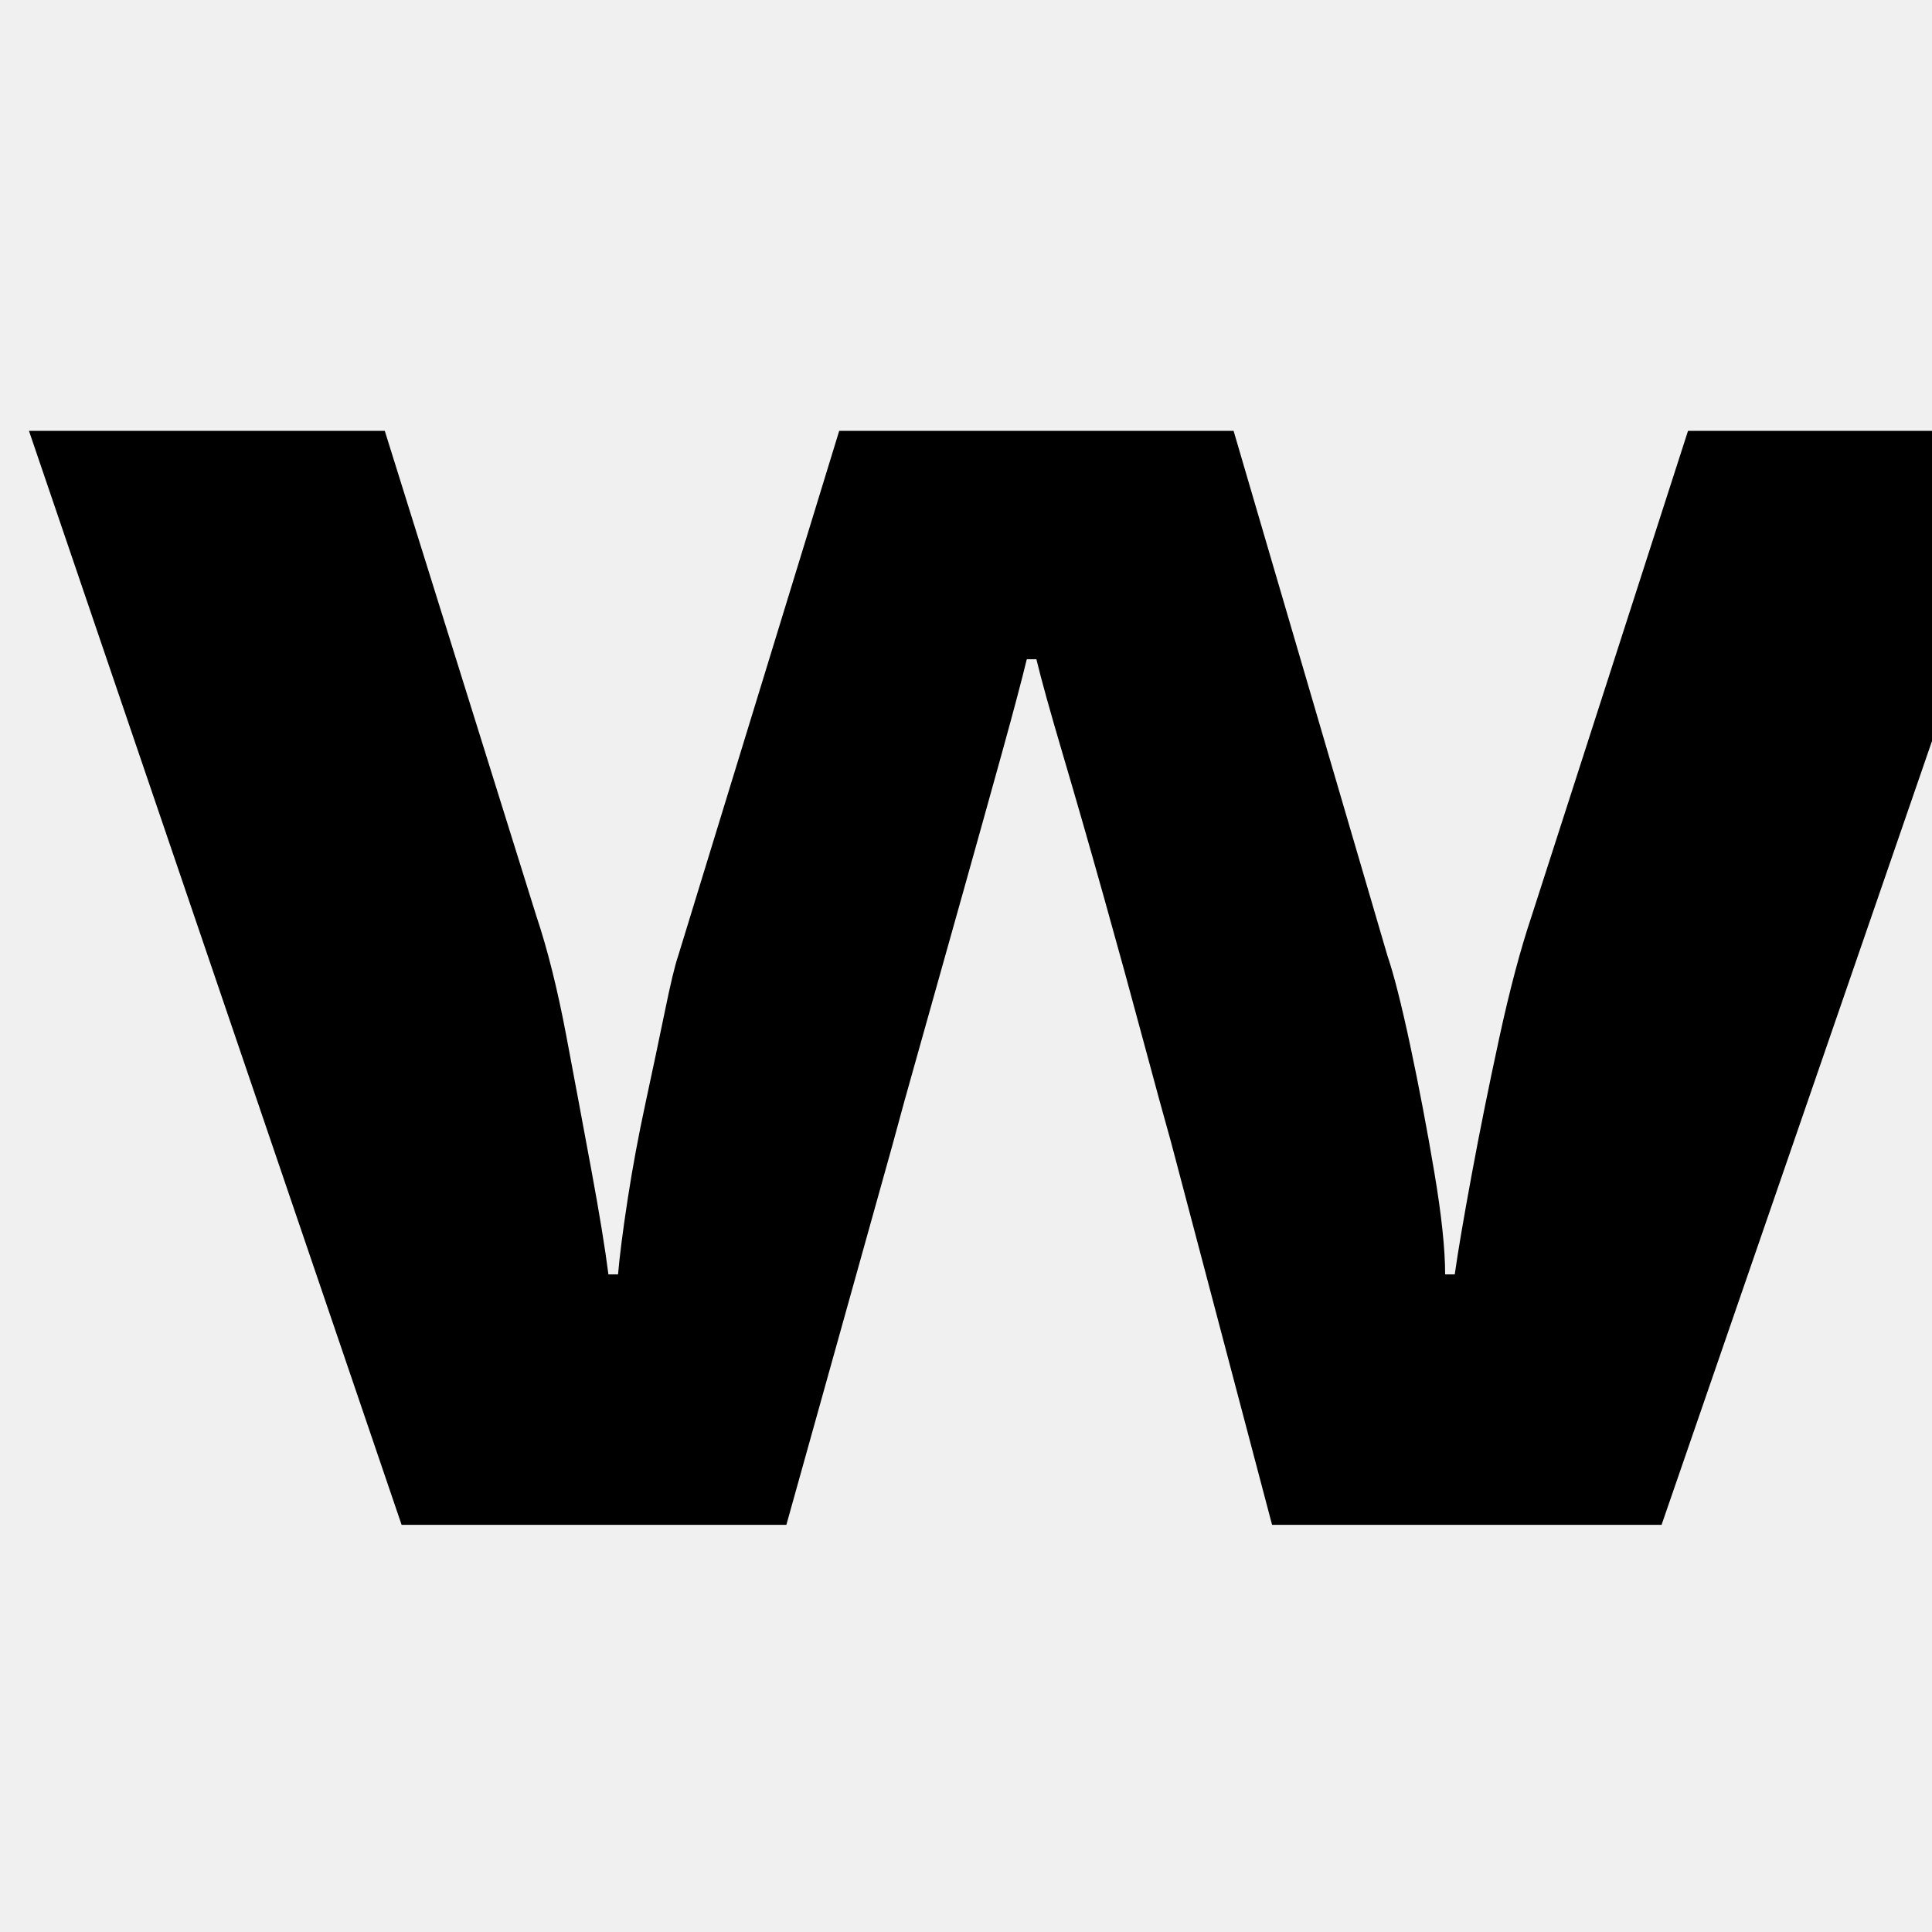
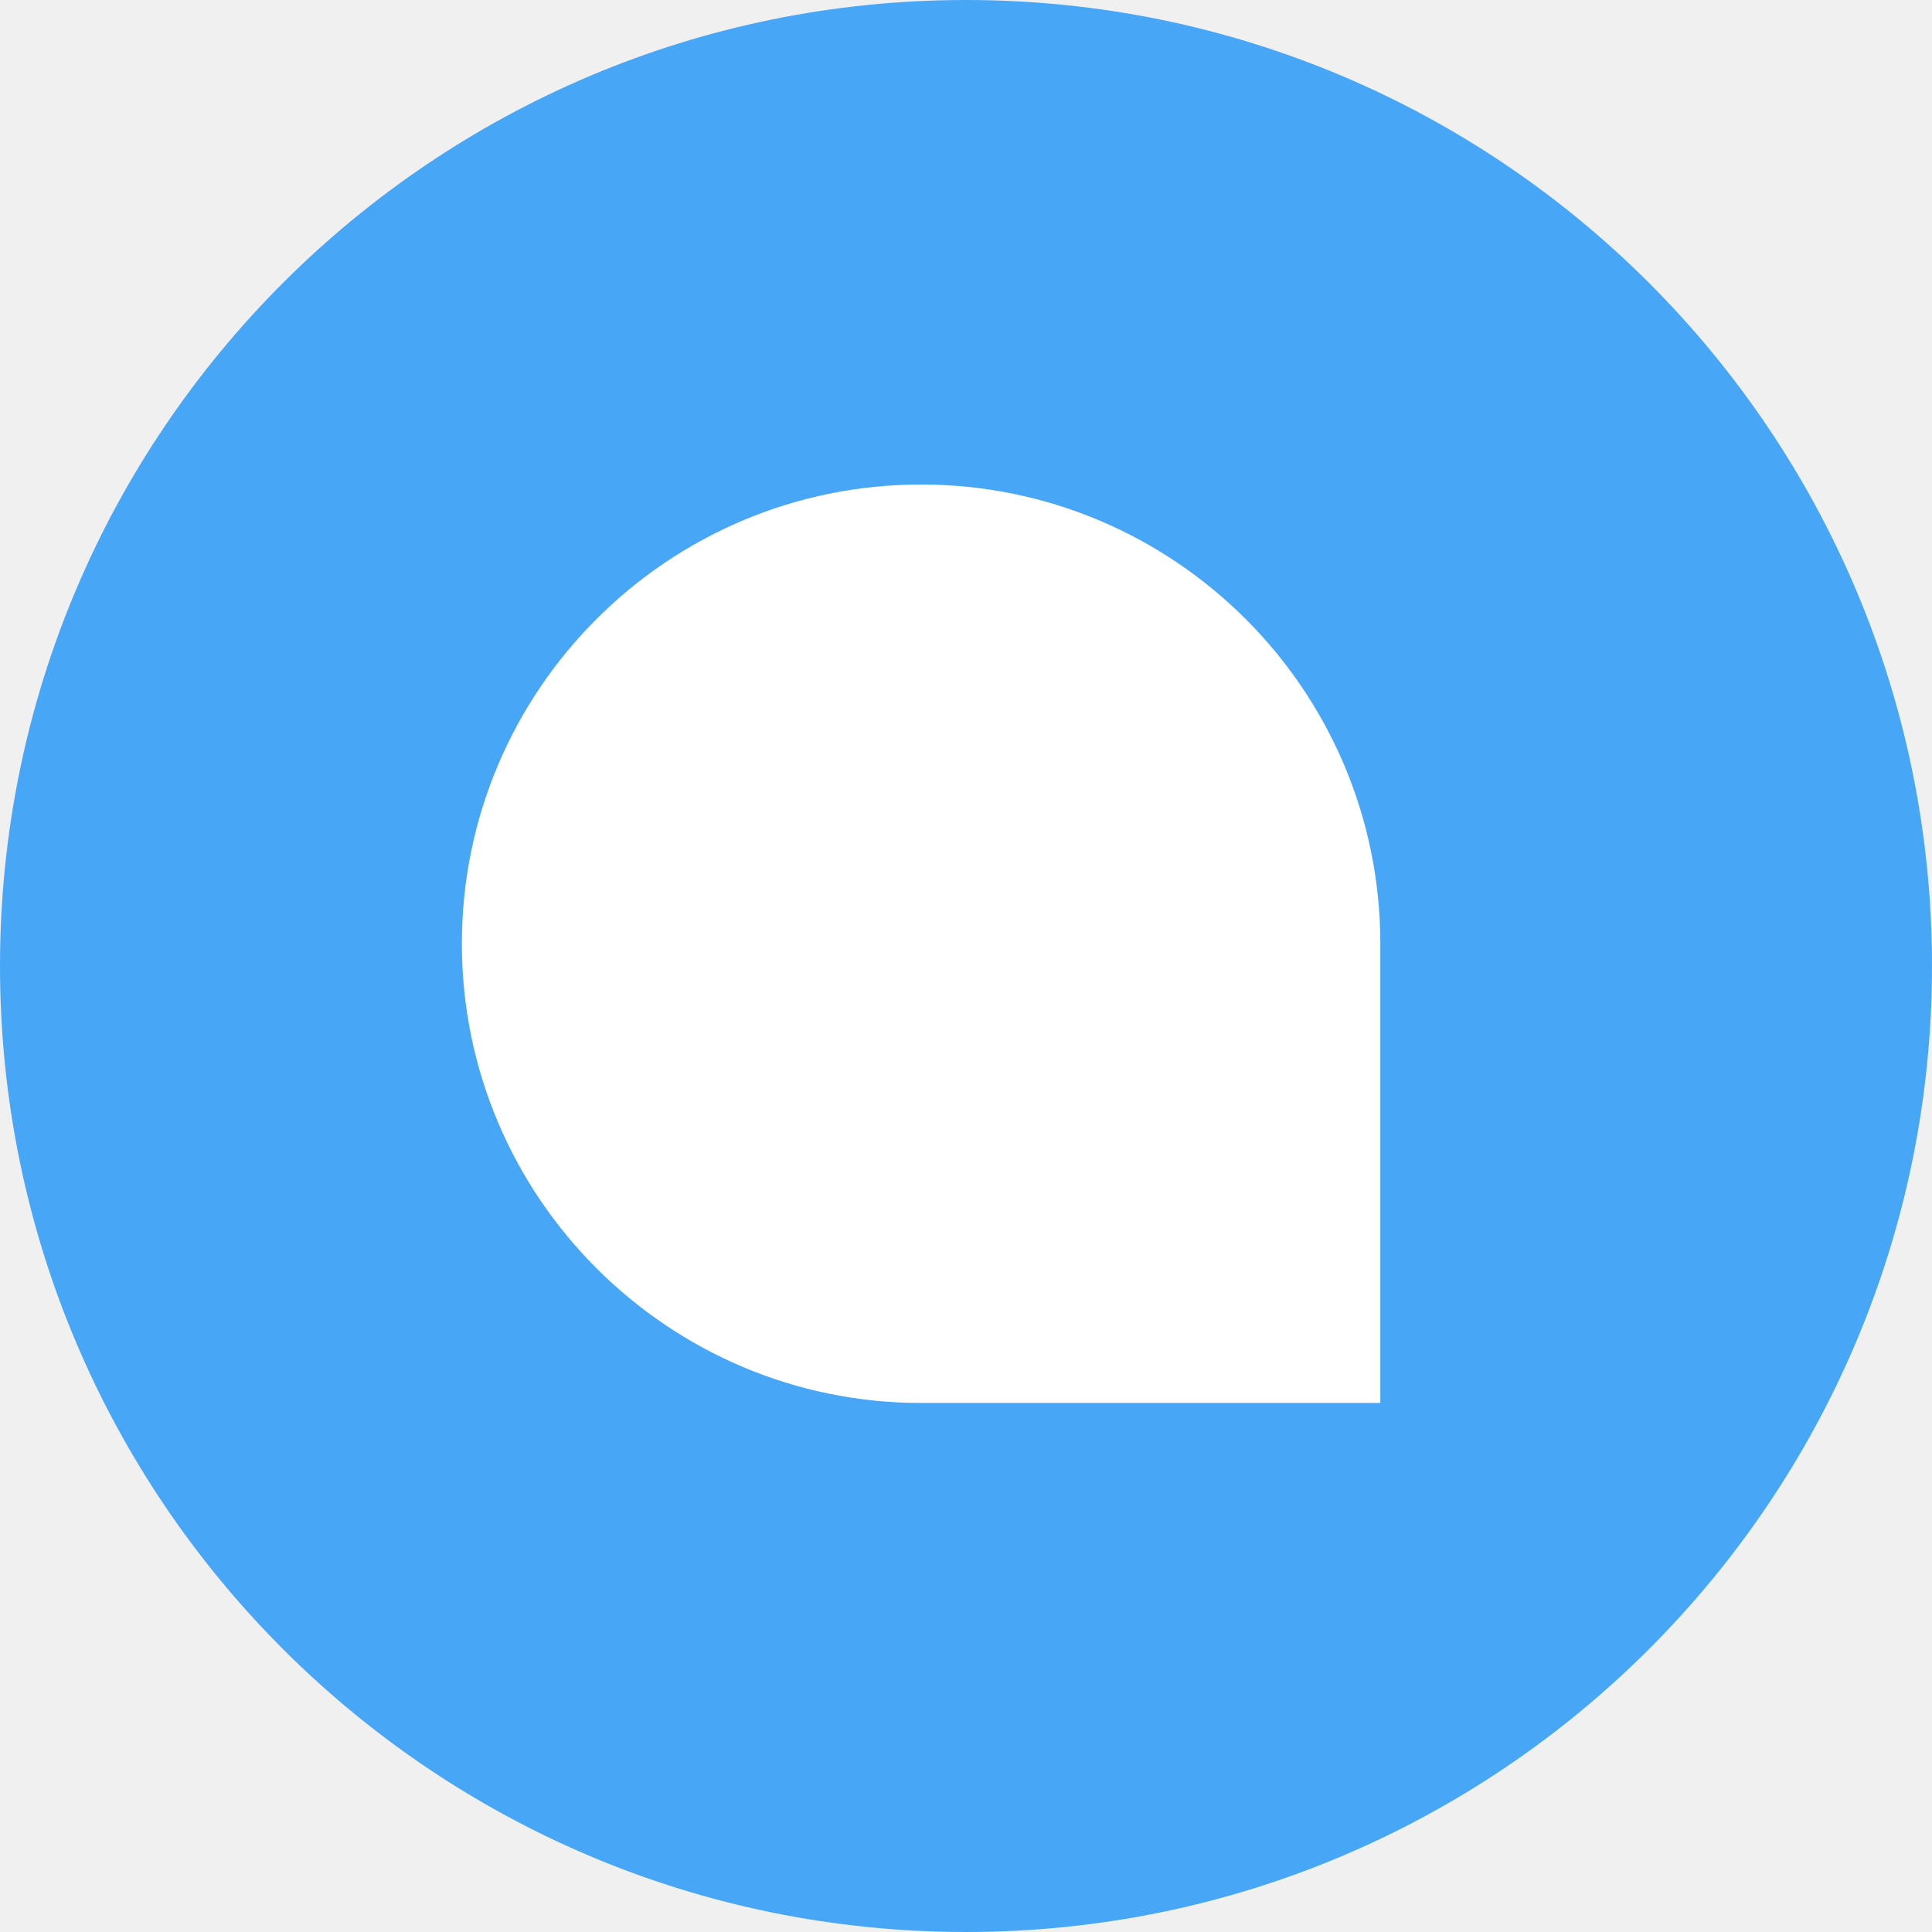
<svg xmlns="http://www.w3.org/2000/svg" id="Layer_1" version="1.1" viewBox="0 0 512 512">
  <defs>
    <style>
      .st0 {
-         font-family: GopherDisplay-Black, 'Gopher Display';
-         font-size: 531px;
-         font-weight: 800;
+         fill: #fff;
+         stroke: #fff;
+         stroke-width: 6px;
+       }
+ 
+       .st1 {
+         fill: #47a7f6;
      }
    </style>
  </defs>
-   <text class="st0" transform="translate(1.3 404.1) scale(1.2 1)">
-     <tspan x="0" y="0">w</tspan>
-   </text>
+   <g id="Logo">
+     <g id="woot-log">
+       <circle id="Oval" class="st1" cx="256" cy="256" r="256" />
+       <path id="Fill-1" class="st0" d="M362.8,368.8h-118.7c-65.4,0-118.7-53.2-118.7-118.7s53.2-118.7,118.7-118.7,118.7,53.2,118.7,118.7v118.7Z" />
+     </g>
+   </g>
</svg>
